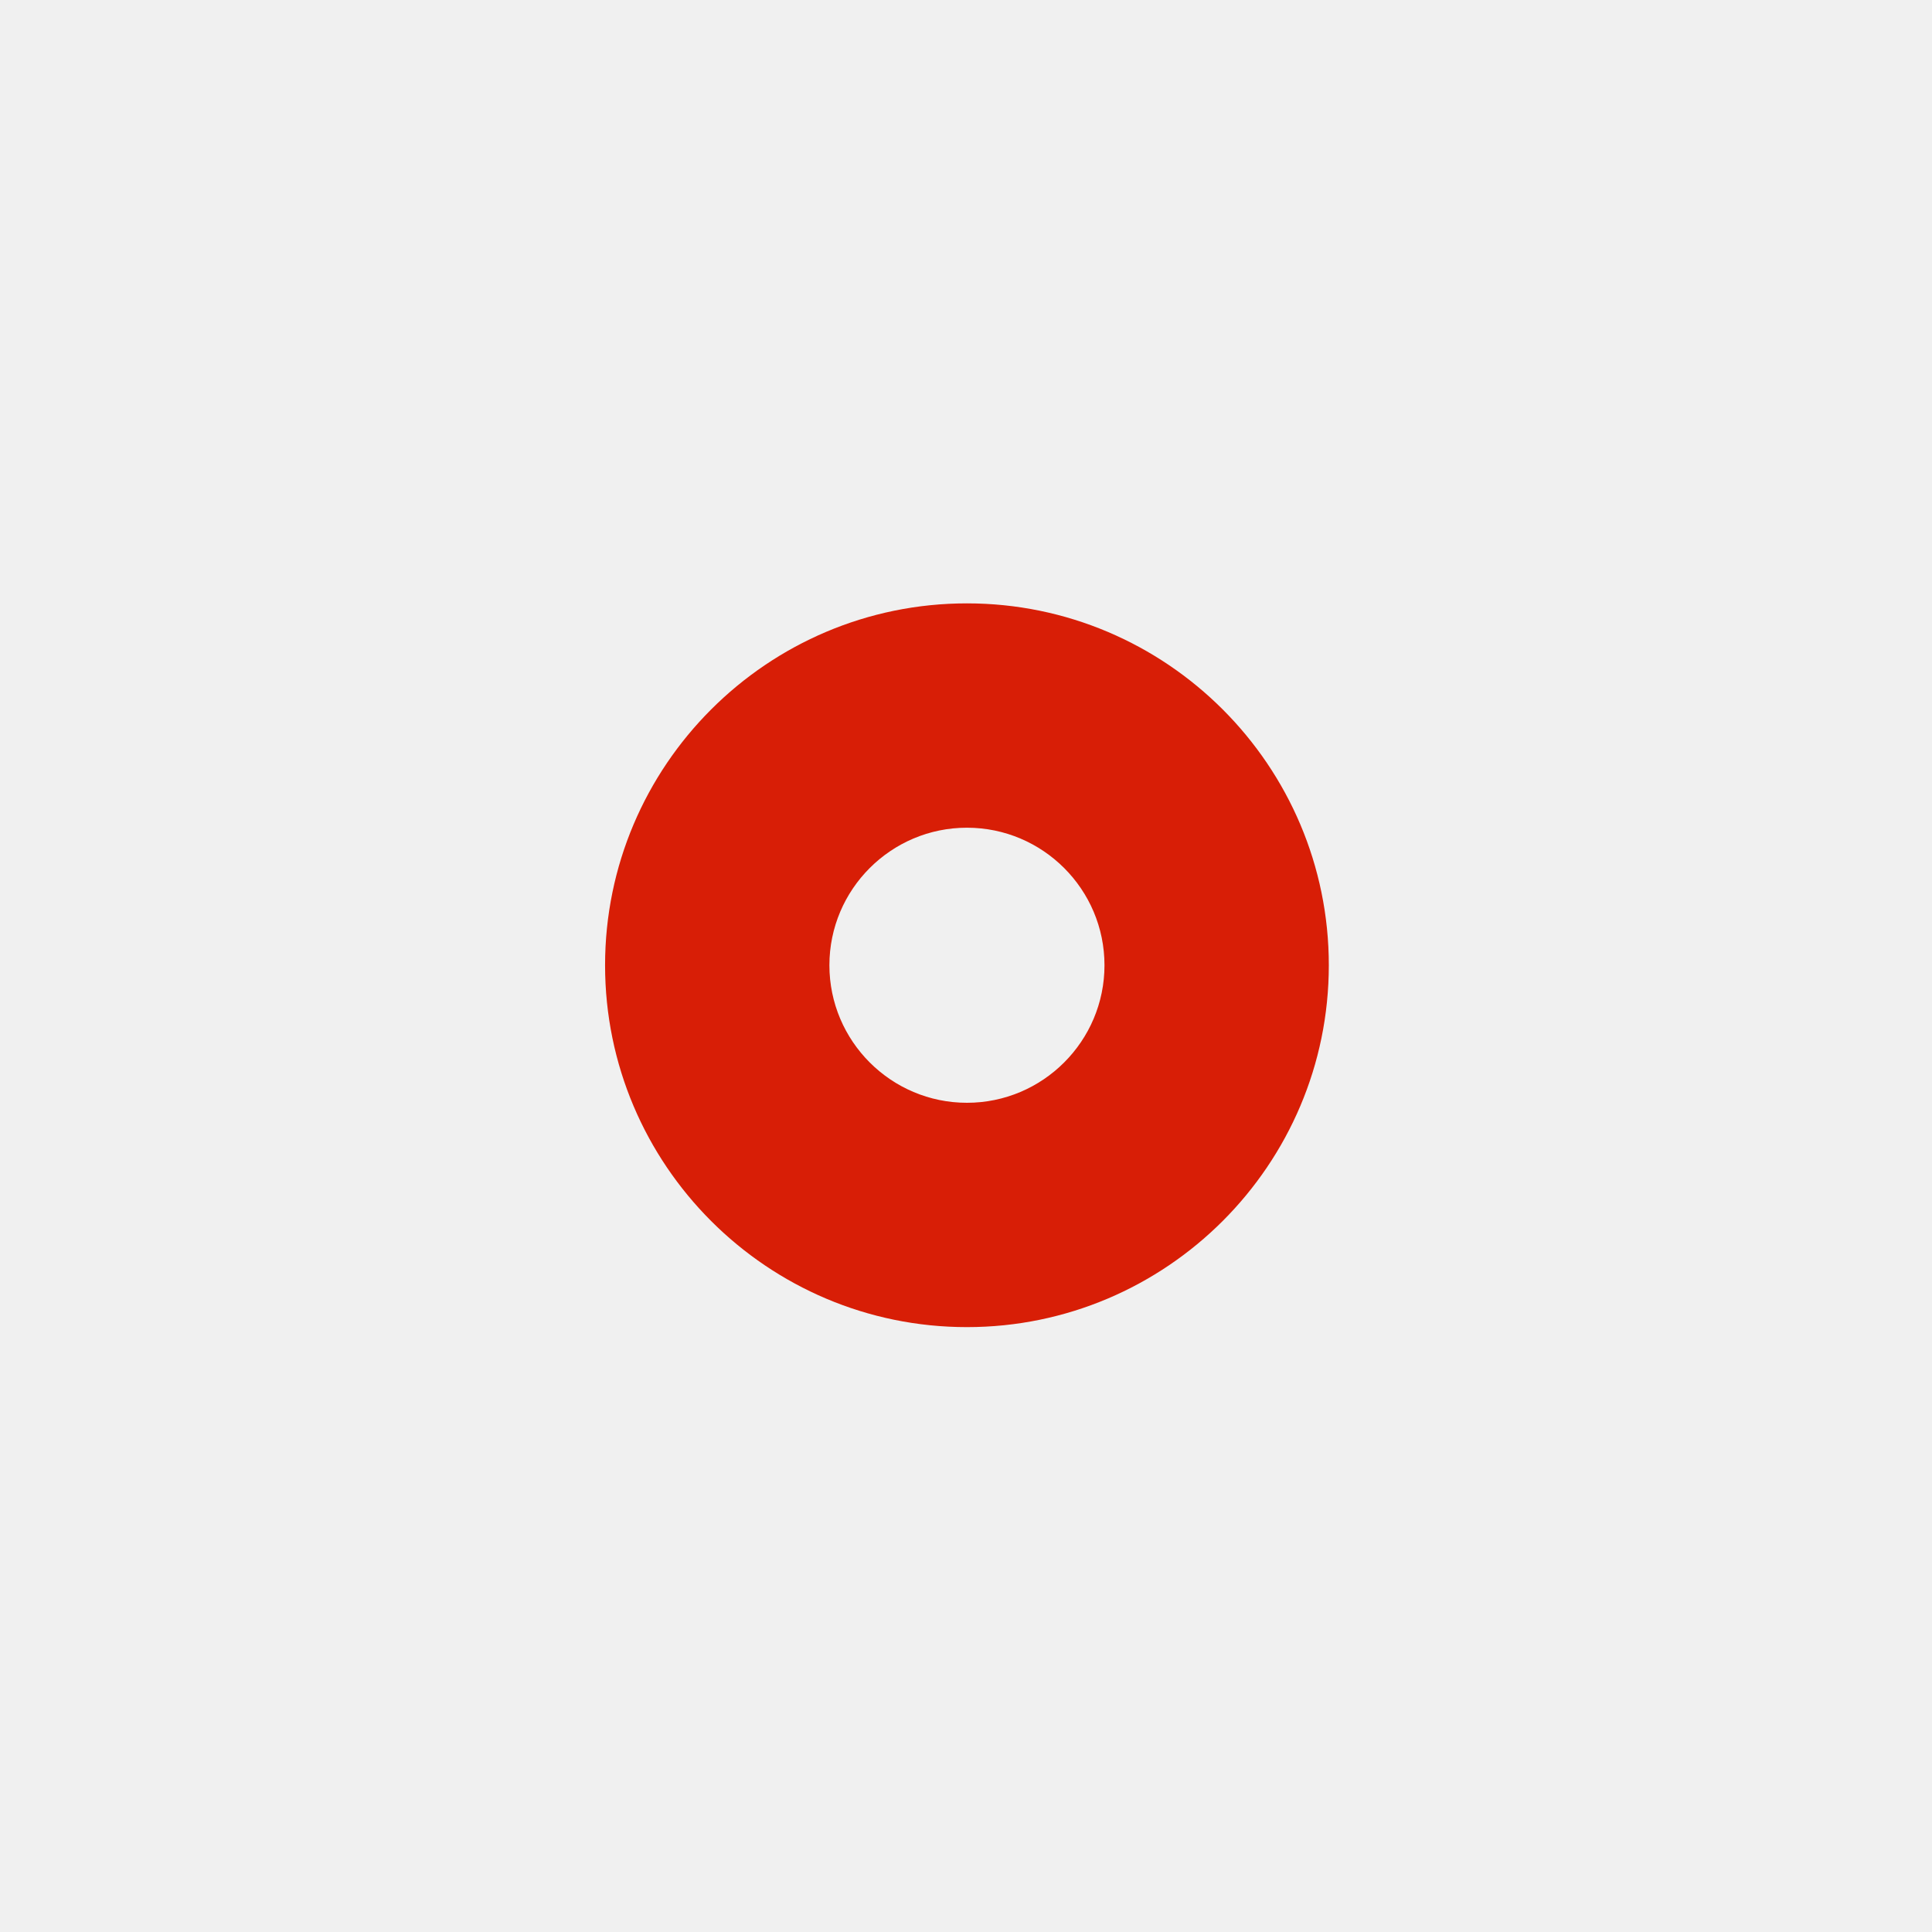
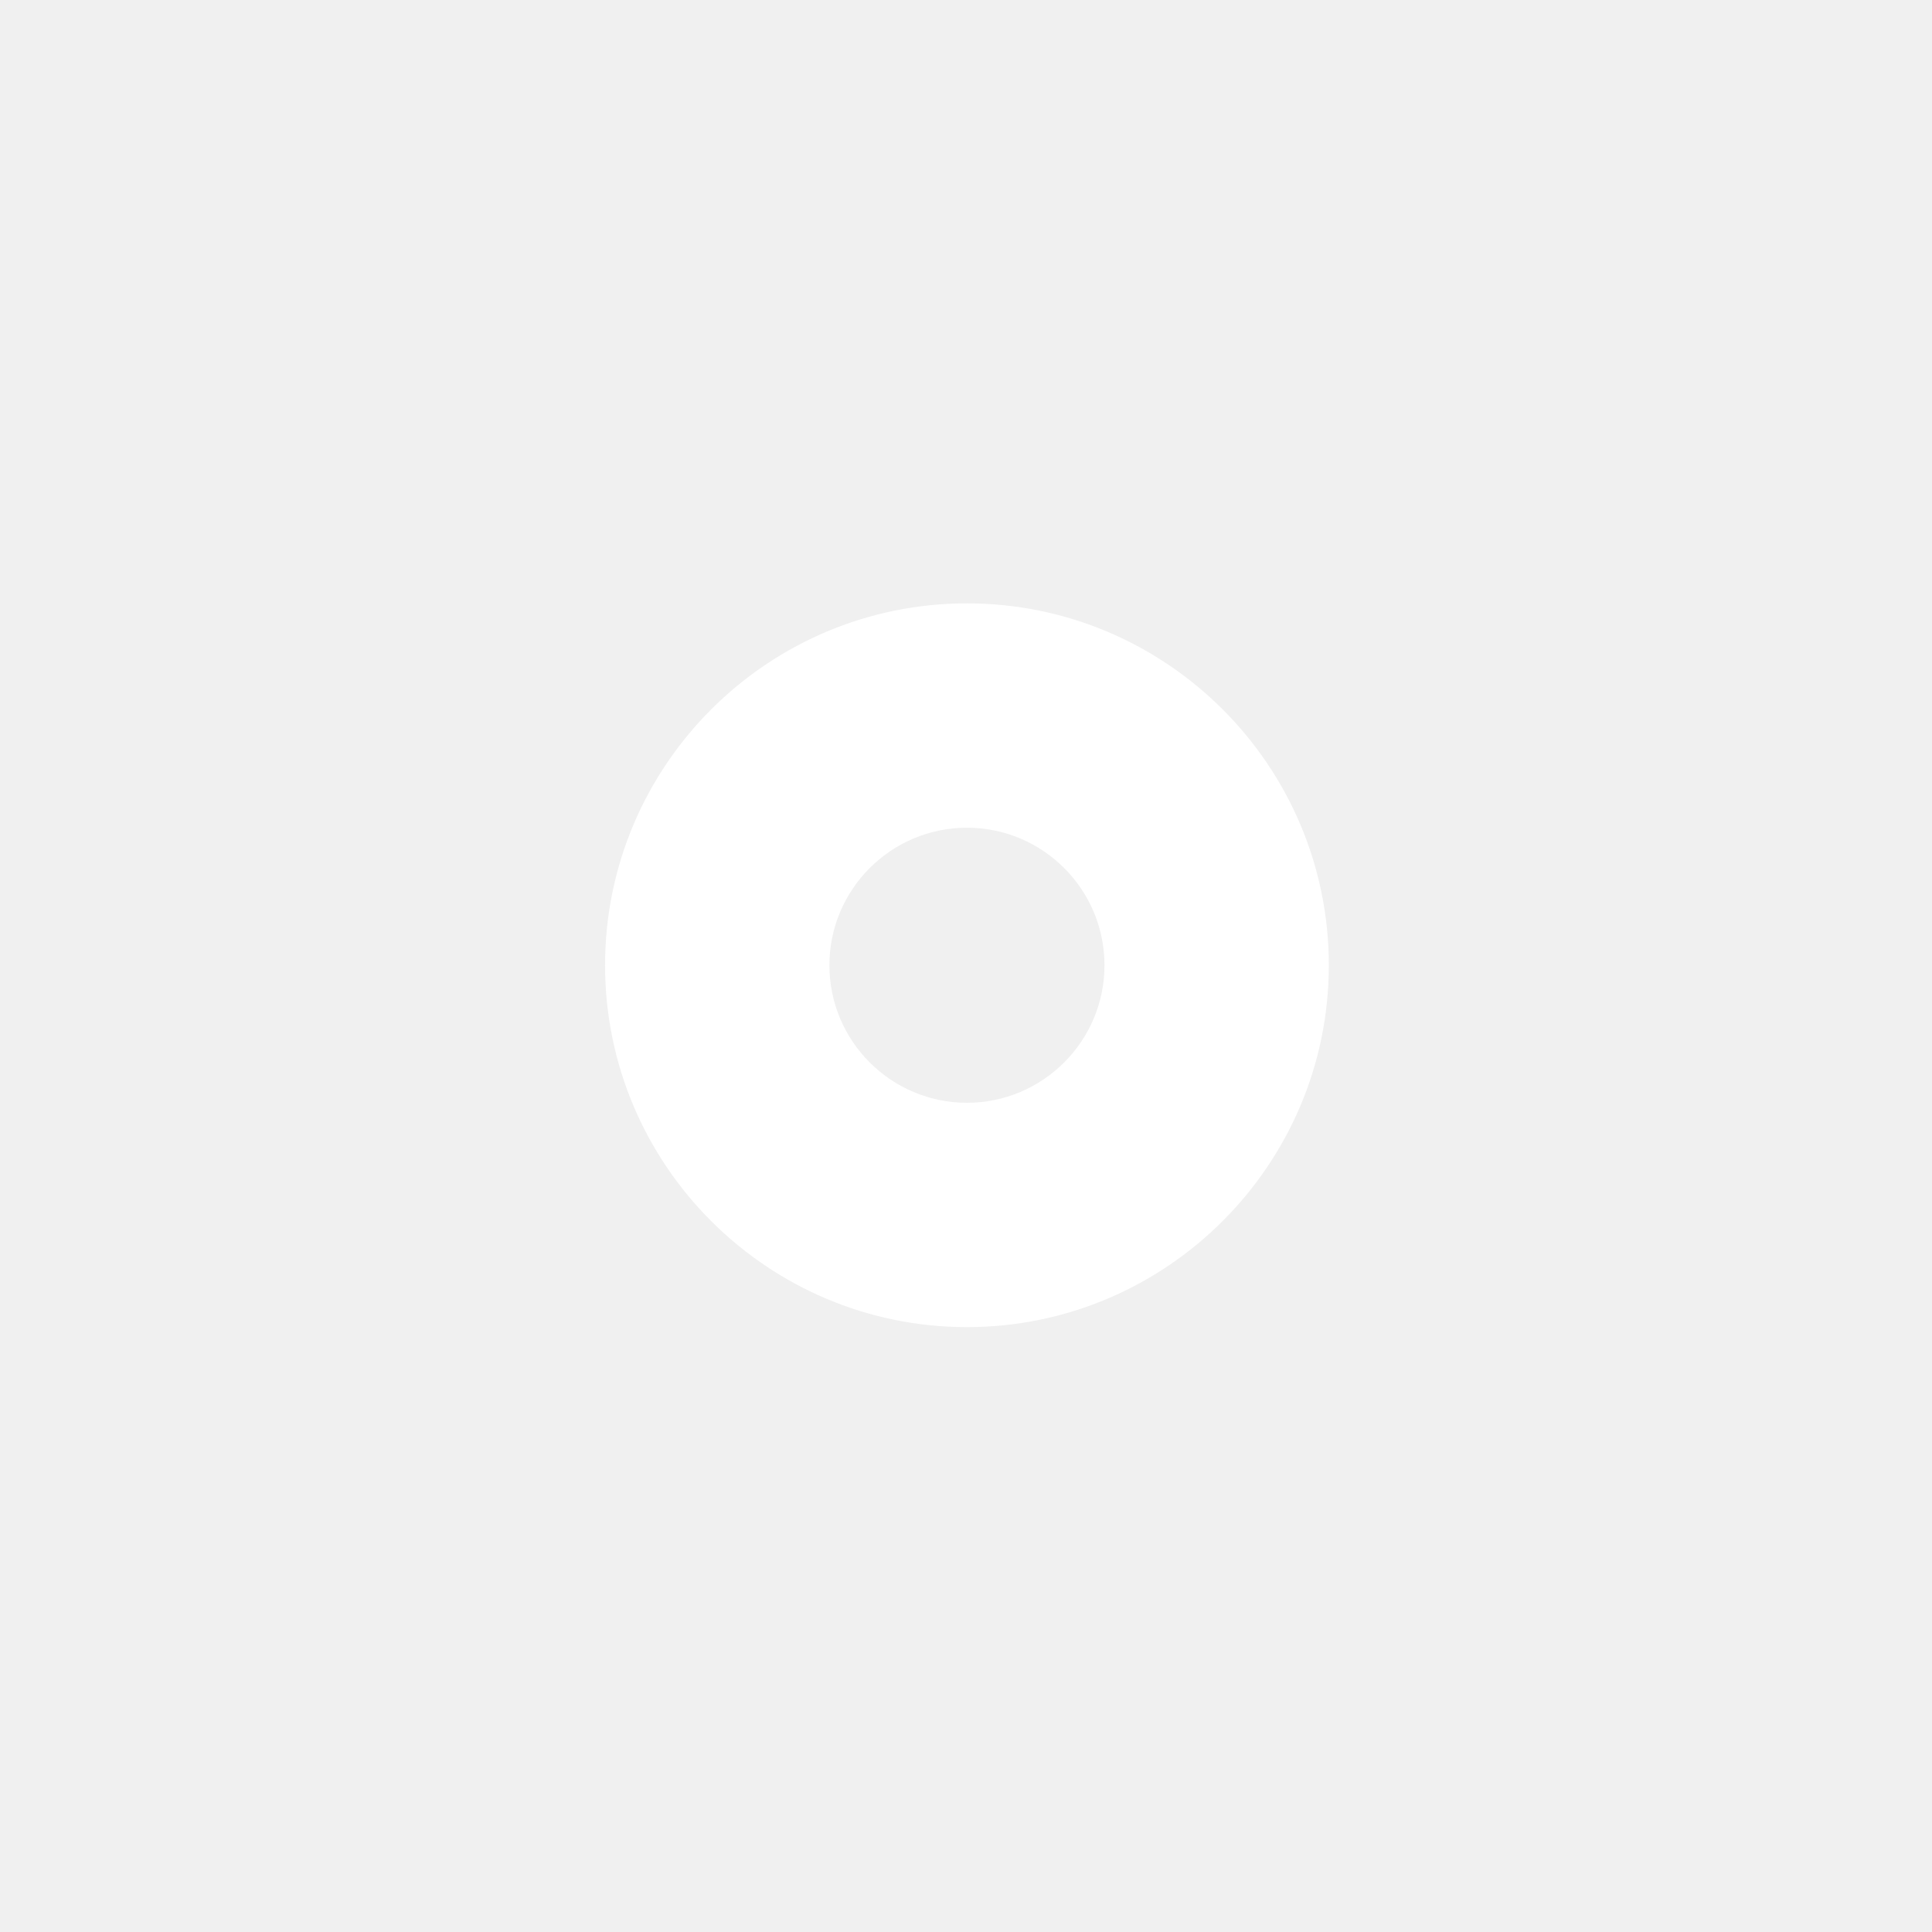
- <svg xmlns="http://www.w3.org/2000/svg" t="1720000267324" class="icon" viewBox="0 0 1024 1024" version="1.1" p-id="4484" width="32" height="32">
-   <path d="M512.5 703.4c-105.8 0-191.8-86-191.8-191.8s86-191.8 191.8-191.8c105.8 0 191.8 86 191.8 191.8s-86.1 191.8-191.8 191.8z m0-264.7c-40.2 0-72.9 32.7-72.9 72.9s32.7 72.9 72.9 72.9 72.9-32.7 72.9-72.9-32.7-72.9-72.9-72.9z" fill="#d81e06" p-id="4485" />
+ <svg xmlns="http://www.w3.org/2000/svg" t="1720080113770" class="icon" viewBox="0 0 1024 1024" version="1.1" p-id="5295" width="32" height="32">
+   <path d="M512.5 703.4c-105.8 0-191.8-86-191.8-191.8s86-191.8 191.8-191.8c105.8 0 191.8 86 191.8 191.8s-86.1 191.8-191.8 191.8z m0-264.7c-40.2 0-72.9 32.7-72.9 72.9s32.7 72.9 72.9 72.9 72.9-32.7 72.9-72.9-32.7-72.9-72.9-72.9z" fill="#ffffff" p-id="5296" />
</svg>
